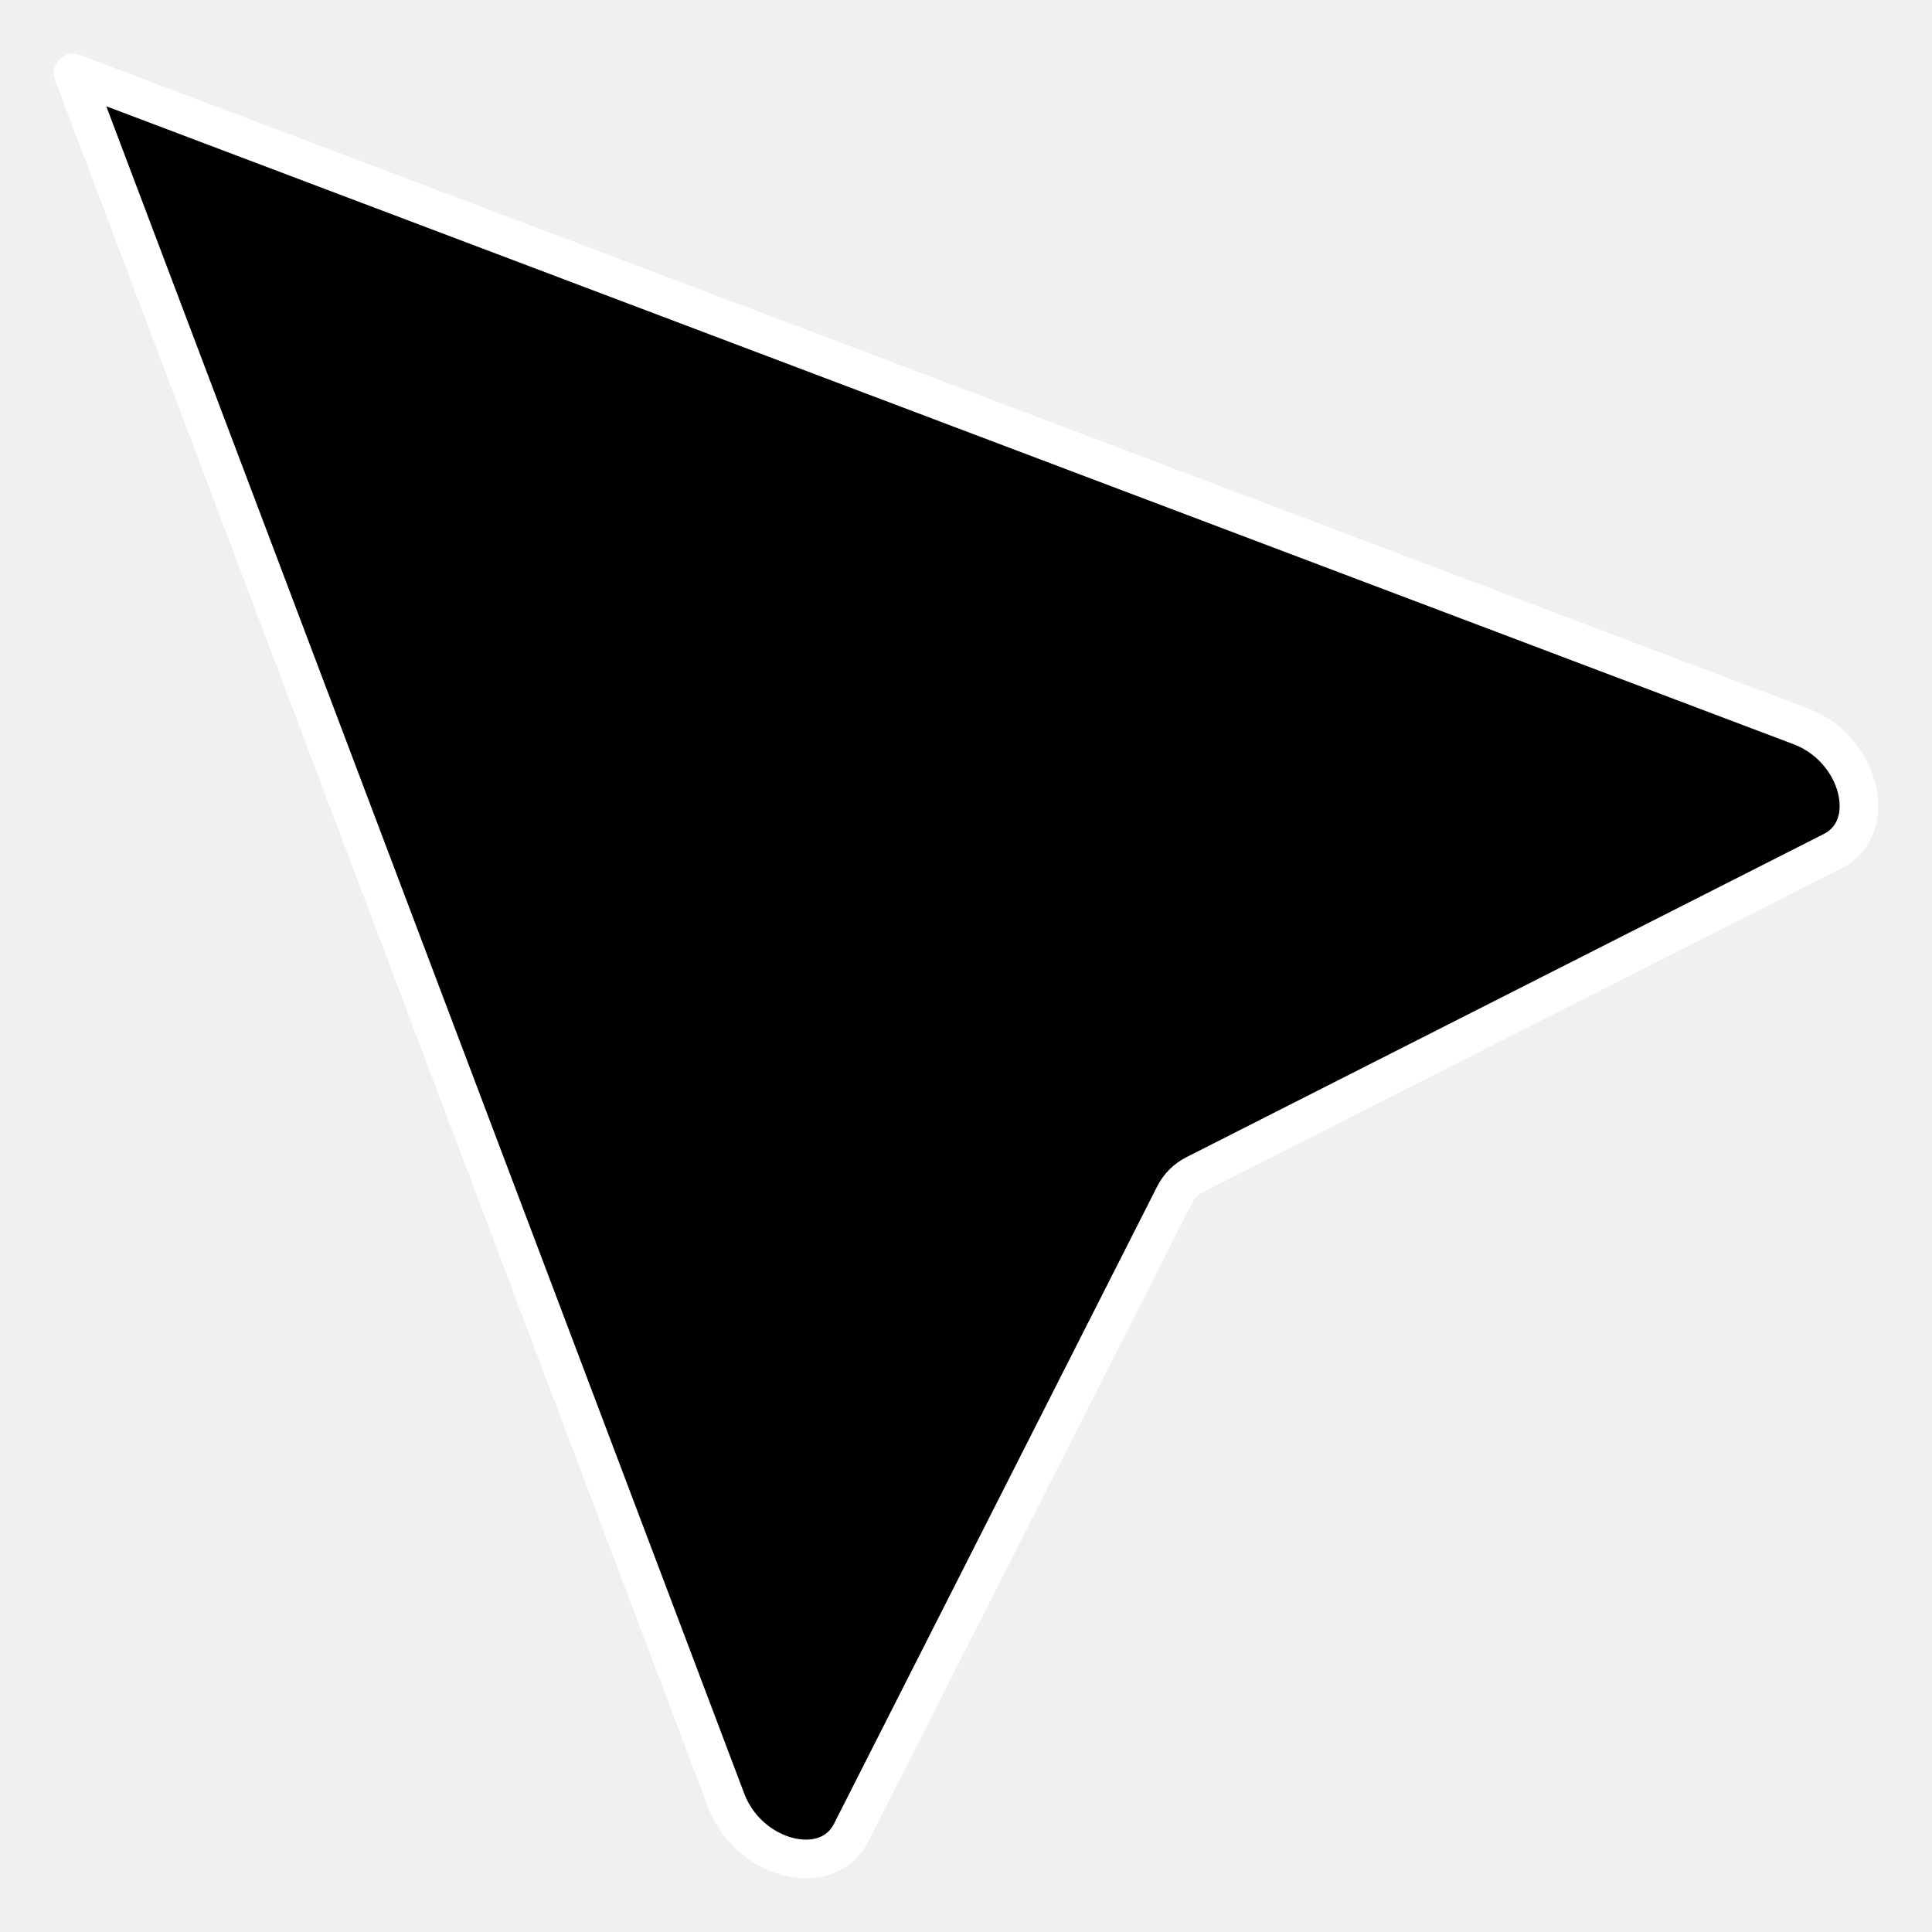
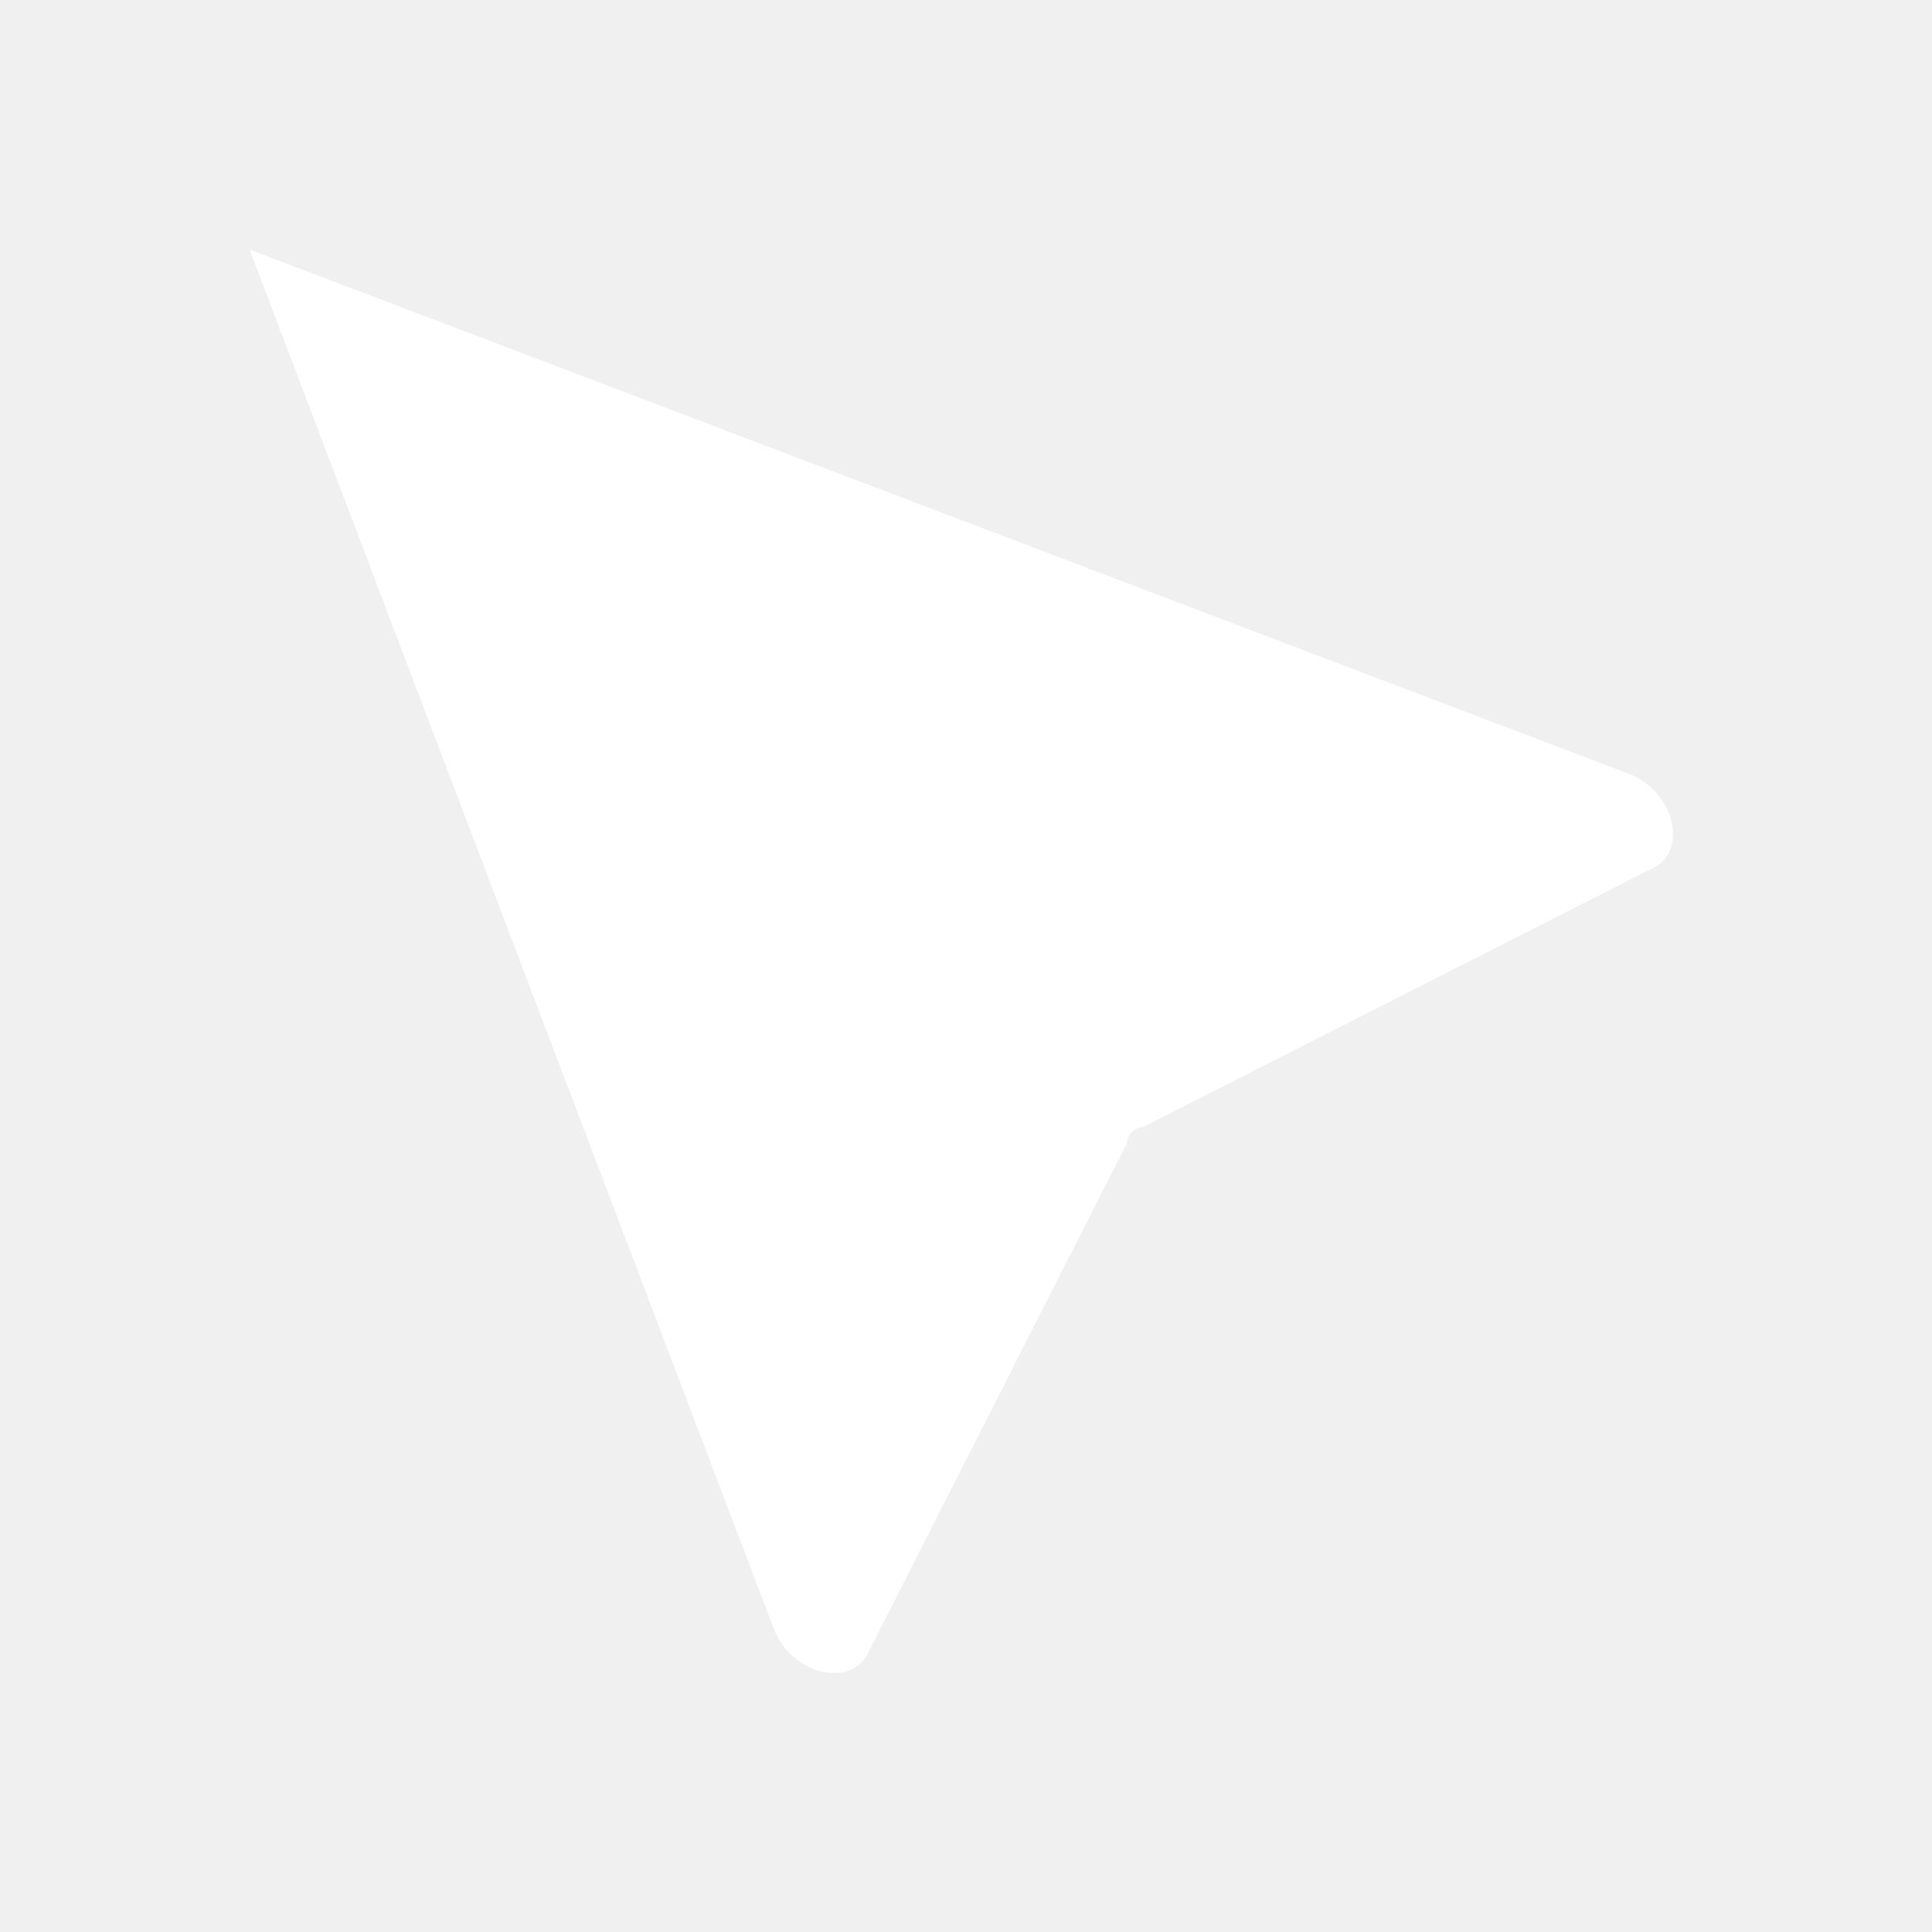
- <svg xmlns="http://www.w3.org/2000/svg" version="1.1" baseProfile="tiny" id="Layer_1" x="0px" y="0px" width="50px" height="50px" viewBox="0 0 50 50" overflow="visible" xml:space="preserve">
-   <path stroke="#FFFFFF" stroke-linecap="round" stroke-linejoin="round" stroke-miterlimit="10" d="M1.891,1.891l16.903,44.706  c0.582,1.539,2.612,2.058,3.236,0.828l8.364-16.495c0.118-0.233,0.302-0.417,0.536-0.536l16.495-8.364  c1.231-0.624,0.712-2.654-0.828-3.236L1.891,1.891z" />
+ <svg xmlns="http://www.w3.org/2000/svg" version="1.1" baseProfile="tiny" id="Layer_1" x="0px" y="0px" viewBox="0 0 24 24" style="overflow:visible;" xml:space="preserve">
+   <style type="text/css">
+ 	.st0{fill:#FFFFFF;}
+ </style>
+   <path class="st0" d="M3.1,3.1l6.5,17.1c0.2,0.6,1,0.8,1.2,0.3l3.2-6.3c0-0.1,0.1-0.2,0.2-0.2l6.3-3.2c0.5-0.2,0.3-1-0.3-1.2L3.1,3.1  z" />
</svg>
